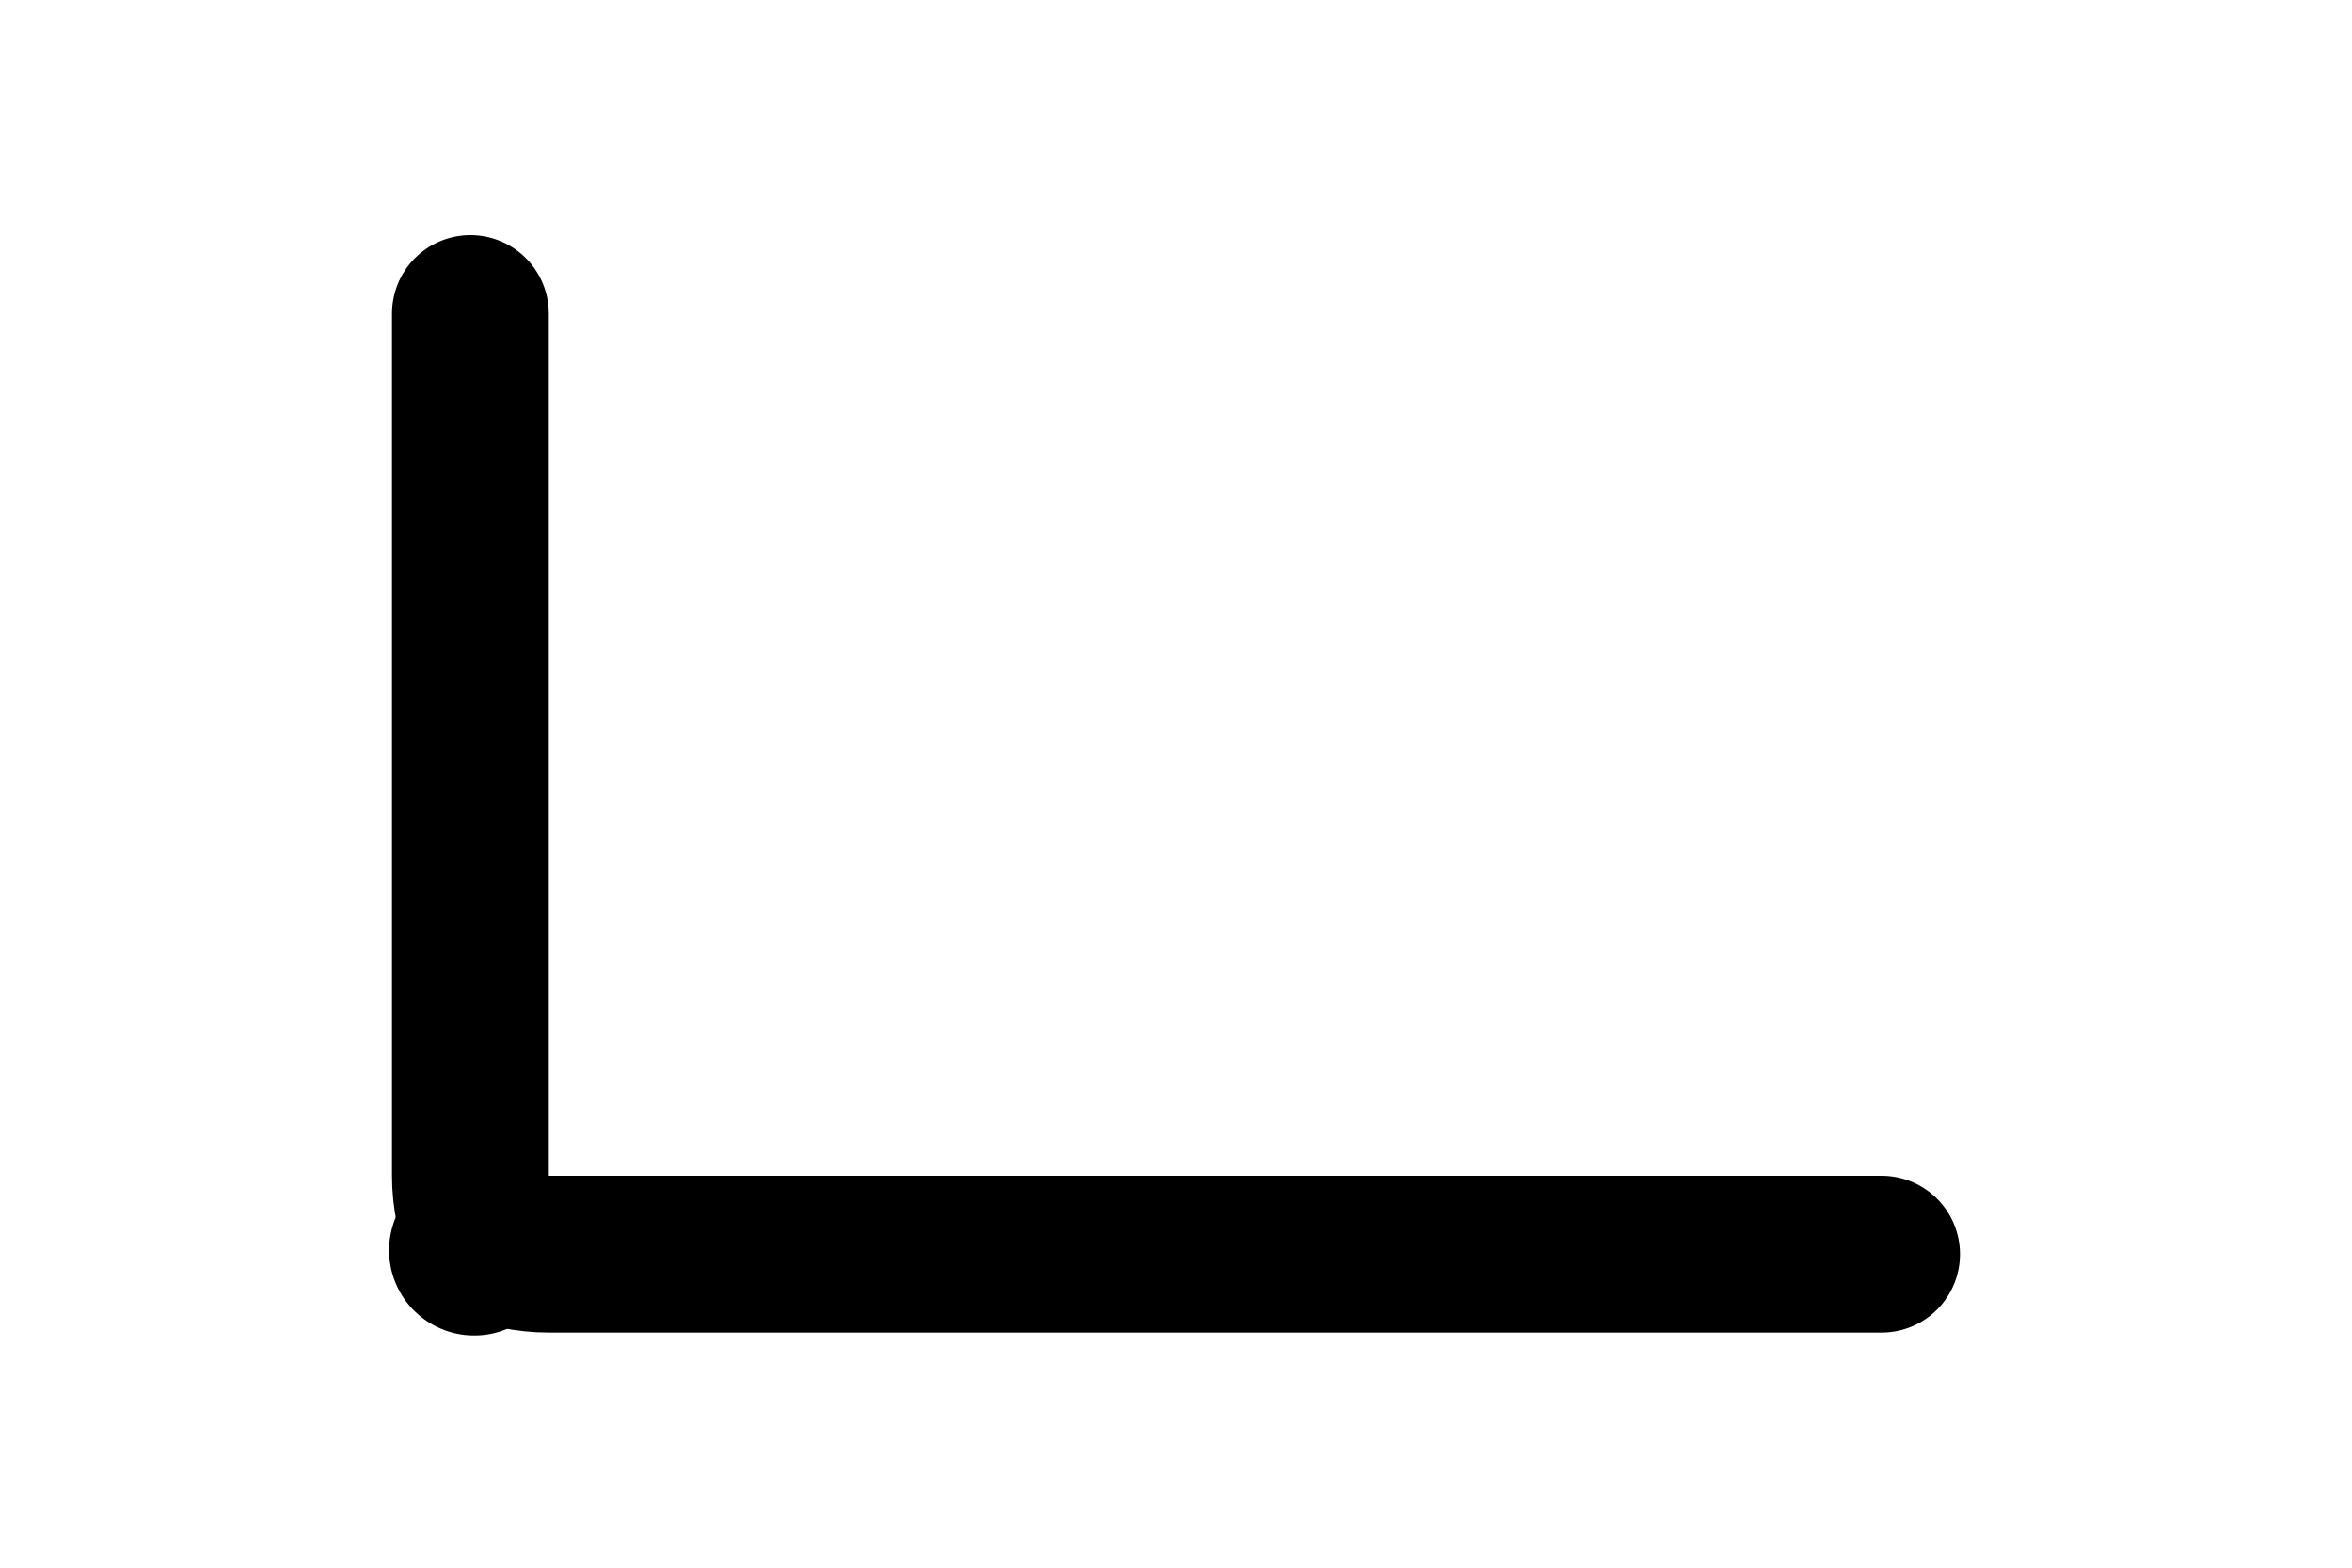
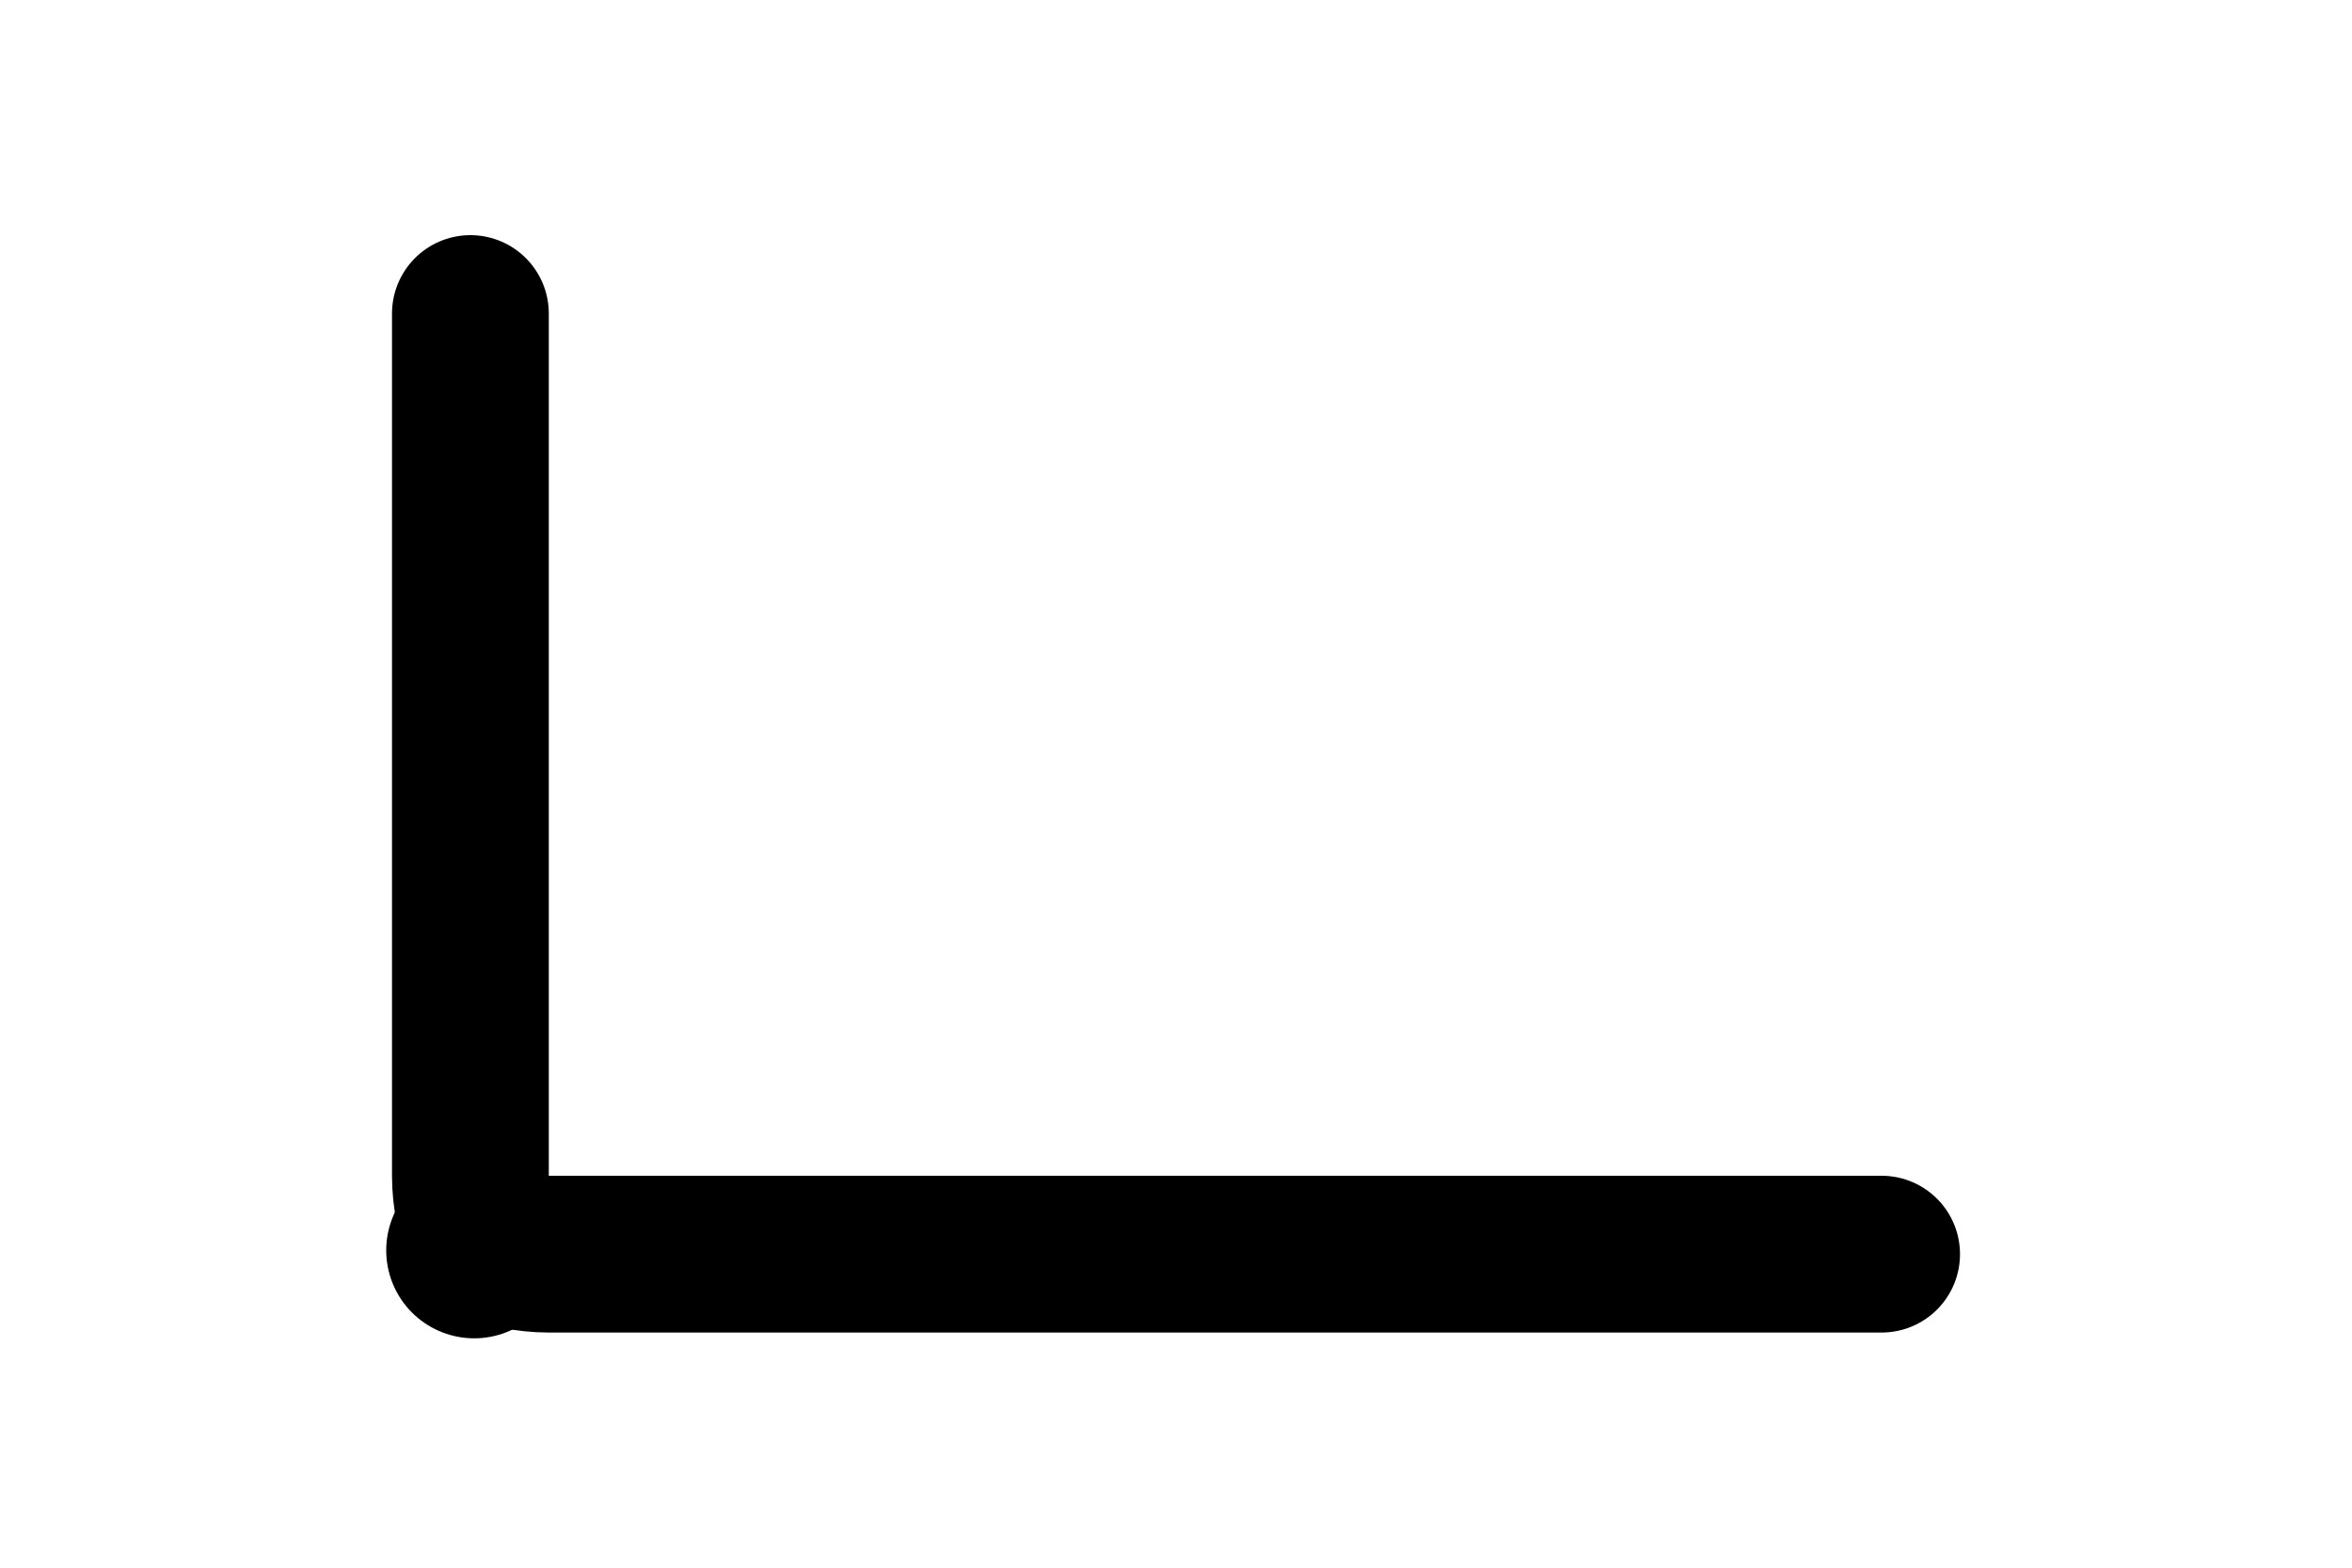
<svg xmlns="http://www.w3.org/2000/svg" viewBox="0 0 300 200">
  <path d="M60 40L60 150Q60 154.142 61.716 158.284" fill="none" stroke="#000" stroke-width="20" stroke-linecap="round" stroke-linejoin="round" />
-   <path d="M61.716 158.284Q60.915 159.085 60.485 159.515" fill="none" stroke="#000" stroke-width="21.716" stroke-linecap="round" stroke-linejoin="round" />
+   <path d="M61.716 158.284Q60.915 159.085 60.485 159.515" fill="none" stroke="#000" stroke-width="22.446" stroke-linecap="round" stroke-linejoin="round" />
  <path d="M61.716 158.284Q65.858 160 70 160L240 160" fill="none" stroke="#000" stroke-width="20" stroke-linecap="round" stroke-linejoin="round" />
</svg>
